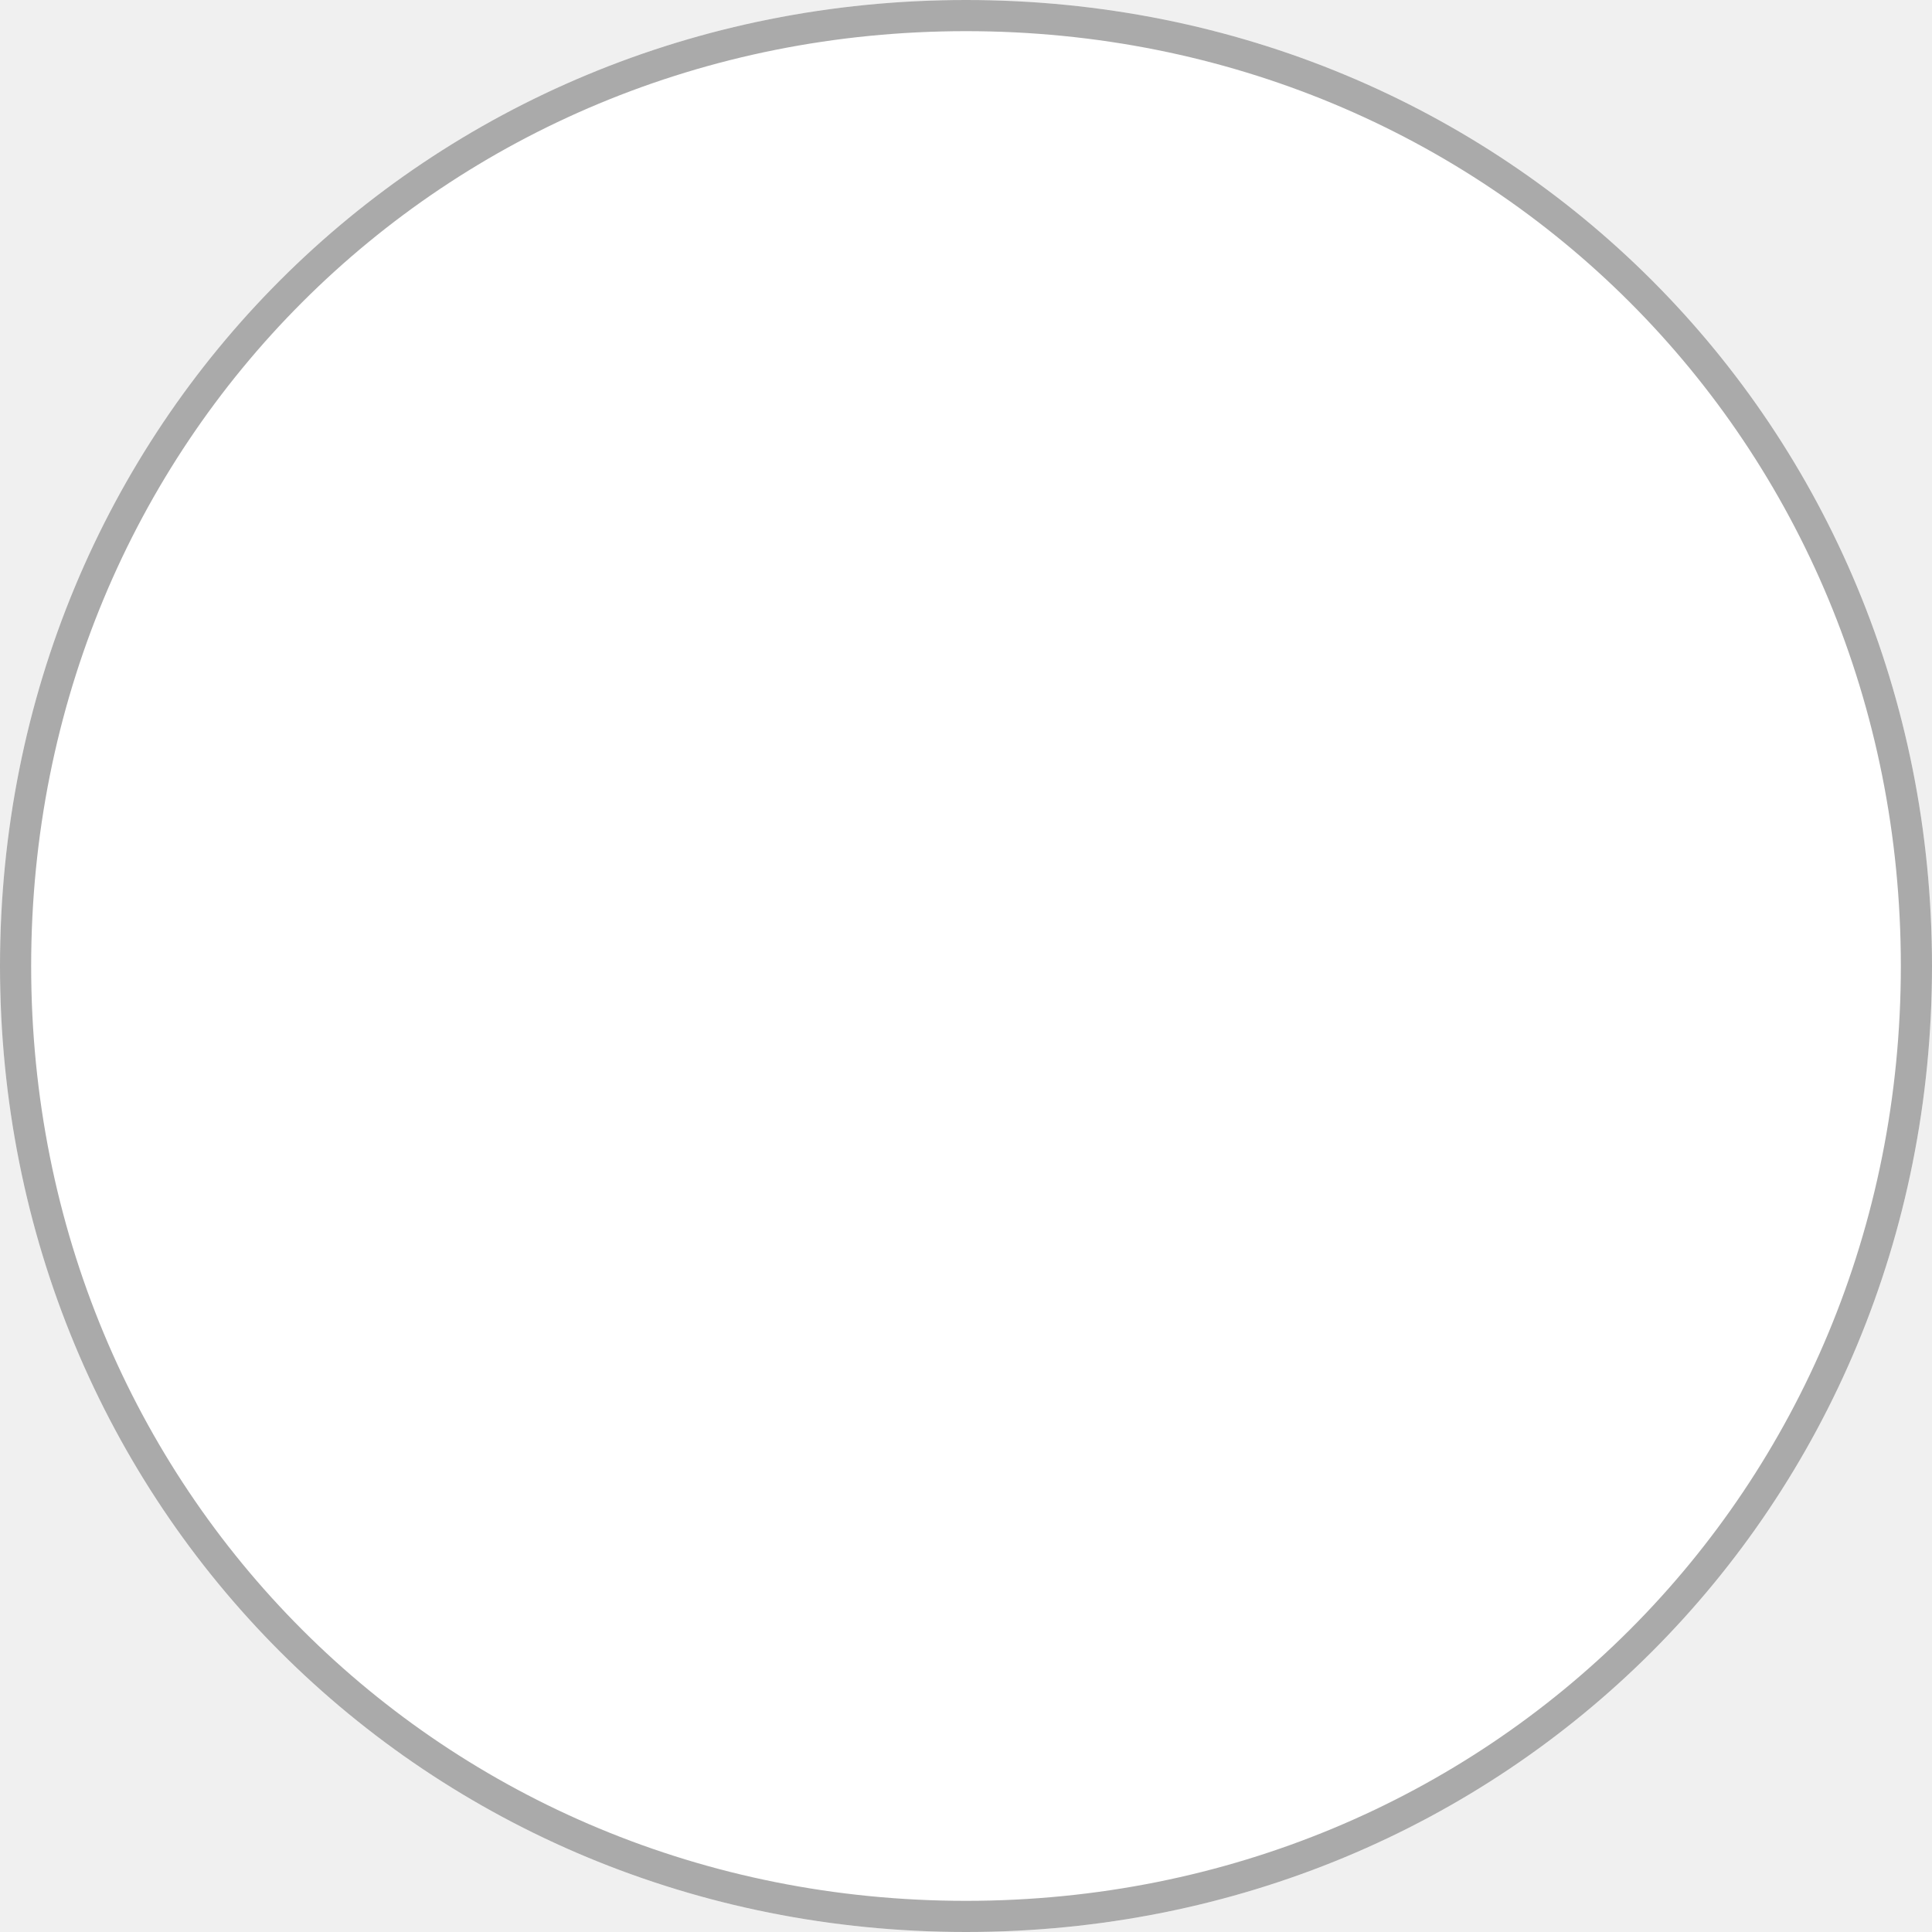
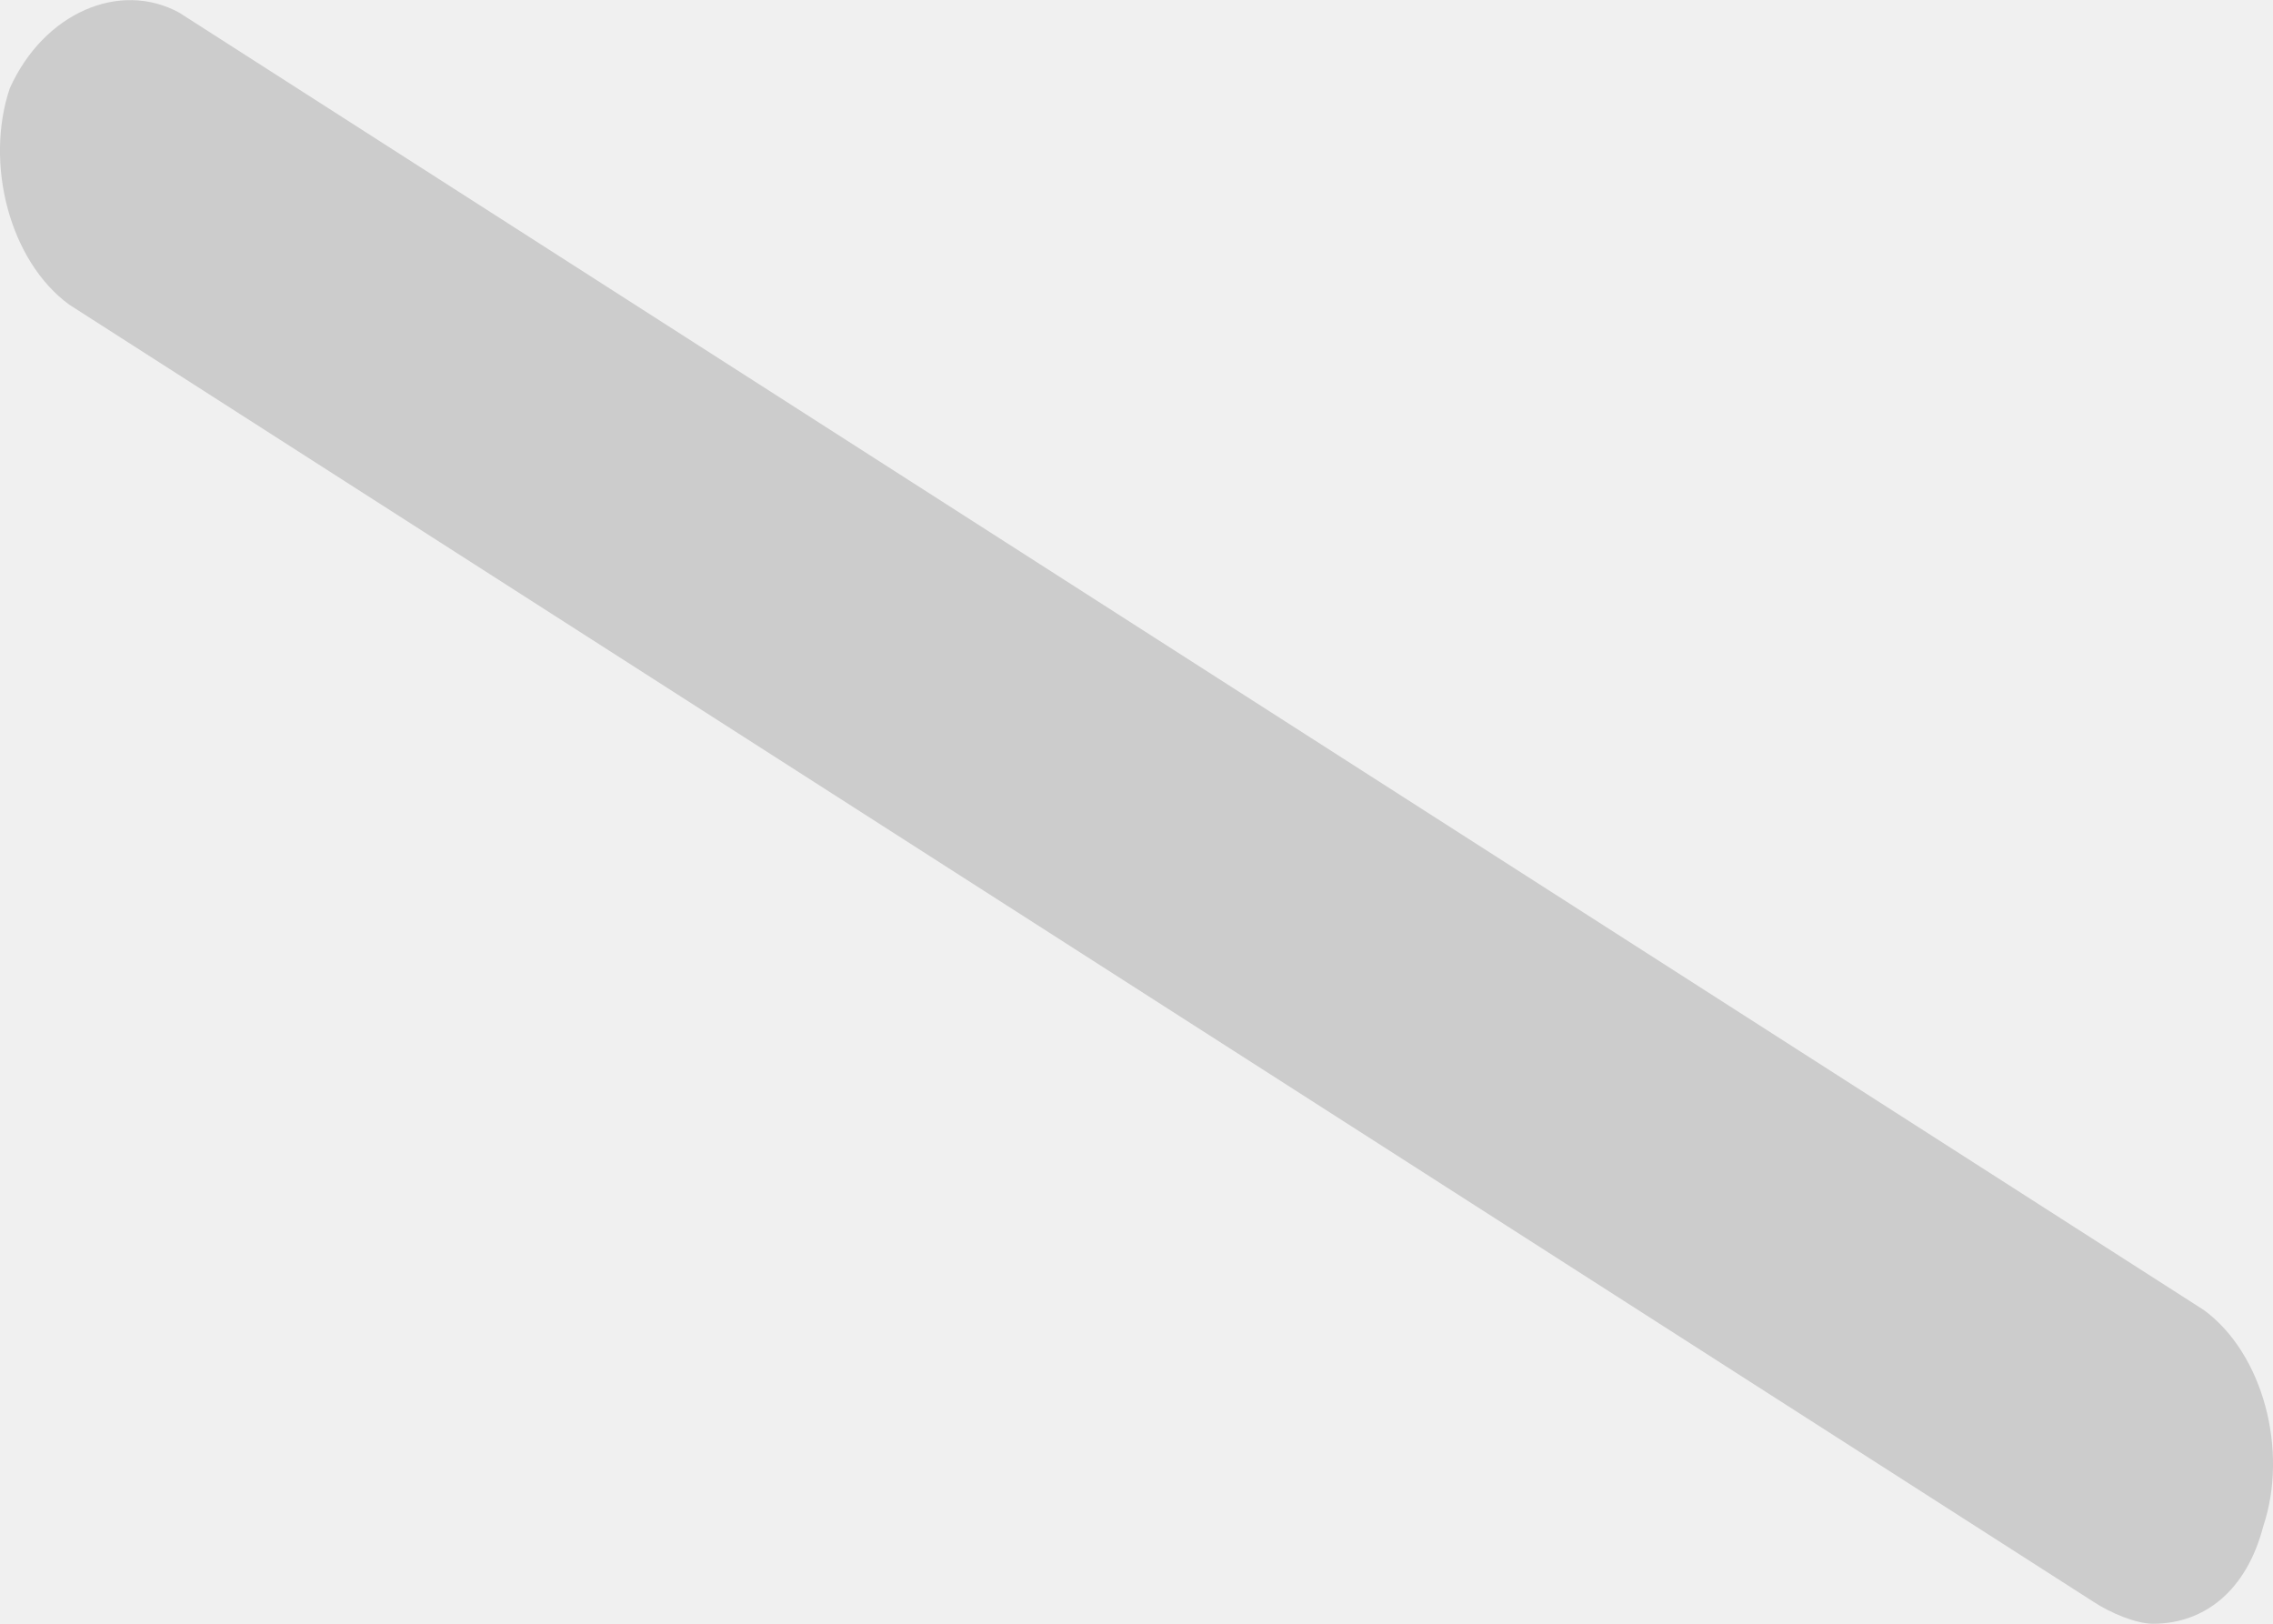
- <svg xmlns="http://www.w3.org/2000/svg" version="1.1" width="62px" height="62px">
-   <g transform="matrix(1 0 0 1 -269 -86 )">
-     <path d="M 300 86  C 317.36 86  331 99.64  331 117  C 331 134.36  317.36 148  300 148  C 282.64 148  269 134.36  269 117  C 269 99.64  282.64 86  300 86  Z " fill-rule="nonzero" fill="#ffffff" stroke="none" />
-     <path d="M 300 86.5  C 317.08 86.5  330.5 99.92  330.5 117  C 330.5 134.08  317.08 147.5  300 147.5  C 282.92 147.5  269.5 134.08  269.5 117  C 269.5 99.92  282.92 86.5  300 86.5  Z " stroke-width="1" stroke="#aaaaaa" fill="none" />
+ <svg xmlns="http://www.w3.org/2000/svg" version="1.1" width="7px" height="5px">
+   <g transform="matrix(1 0 0 1 -18 -173 )">
+     <path d="M 6.97 4.7  C 6.918 4.9  6.787 5  6.631 5  C 6.578 5  6.5 4.967  6.448 4.933  L 0.213 0.938  C 0.03 0.804  -0.048 0.505  0.03 0.272  C 0.135 0.039  0.369 -0.061  0.552 0.039  L 6.787 4.034  C 6.97 4.168  7.048 4.467  6.97 4.7  Z " fill-rule="nonzero" fill="#cccccc" stroke="none" transform="matrix(1 0 0 1 18 173 )" />
  </g>
</svg>
